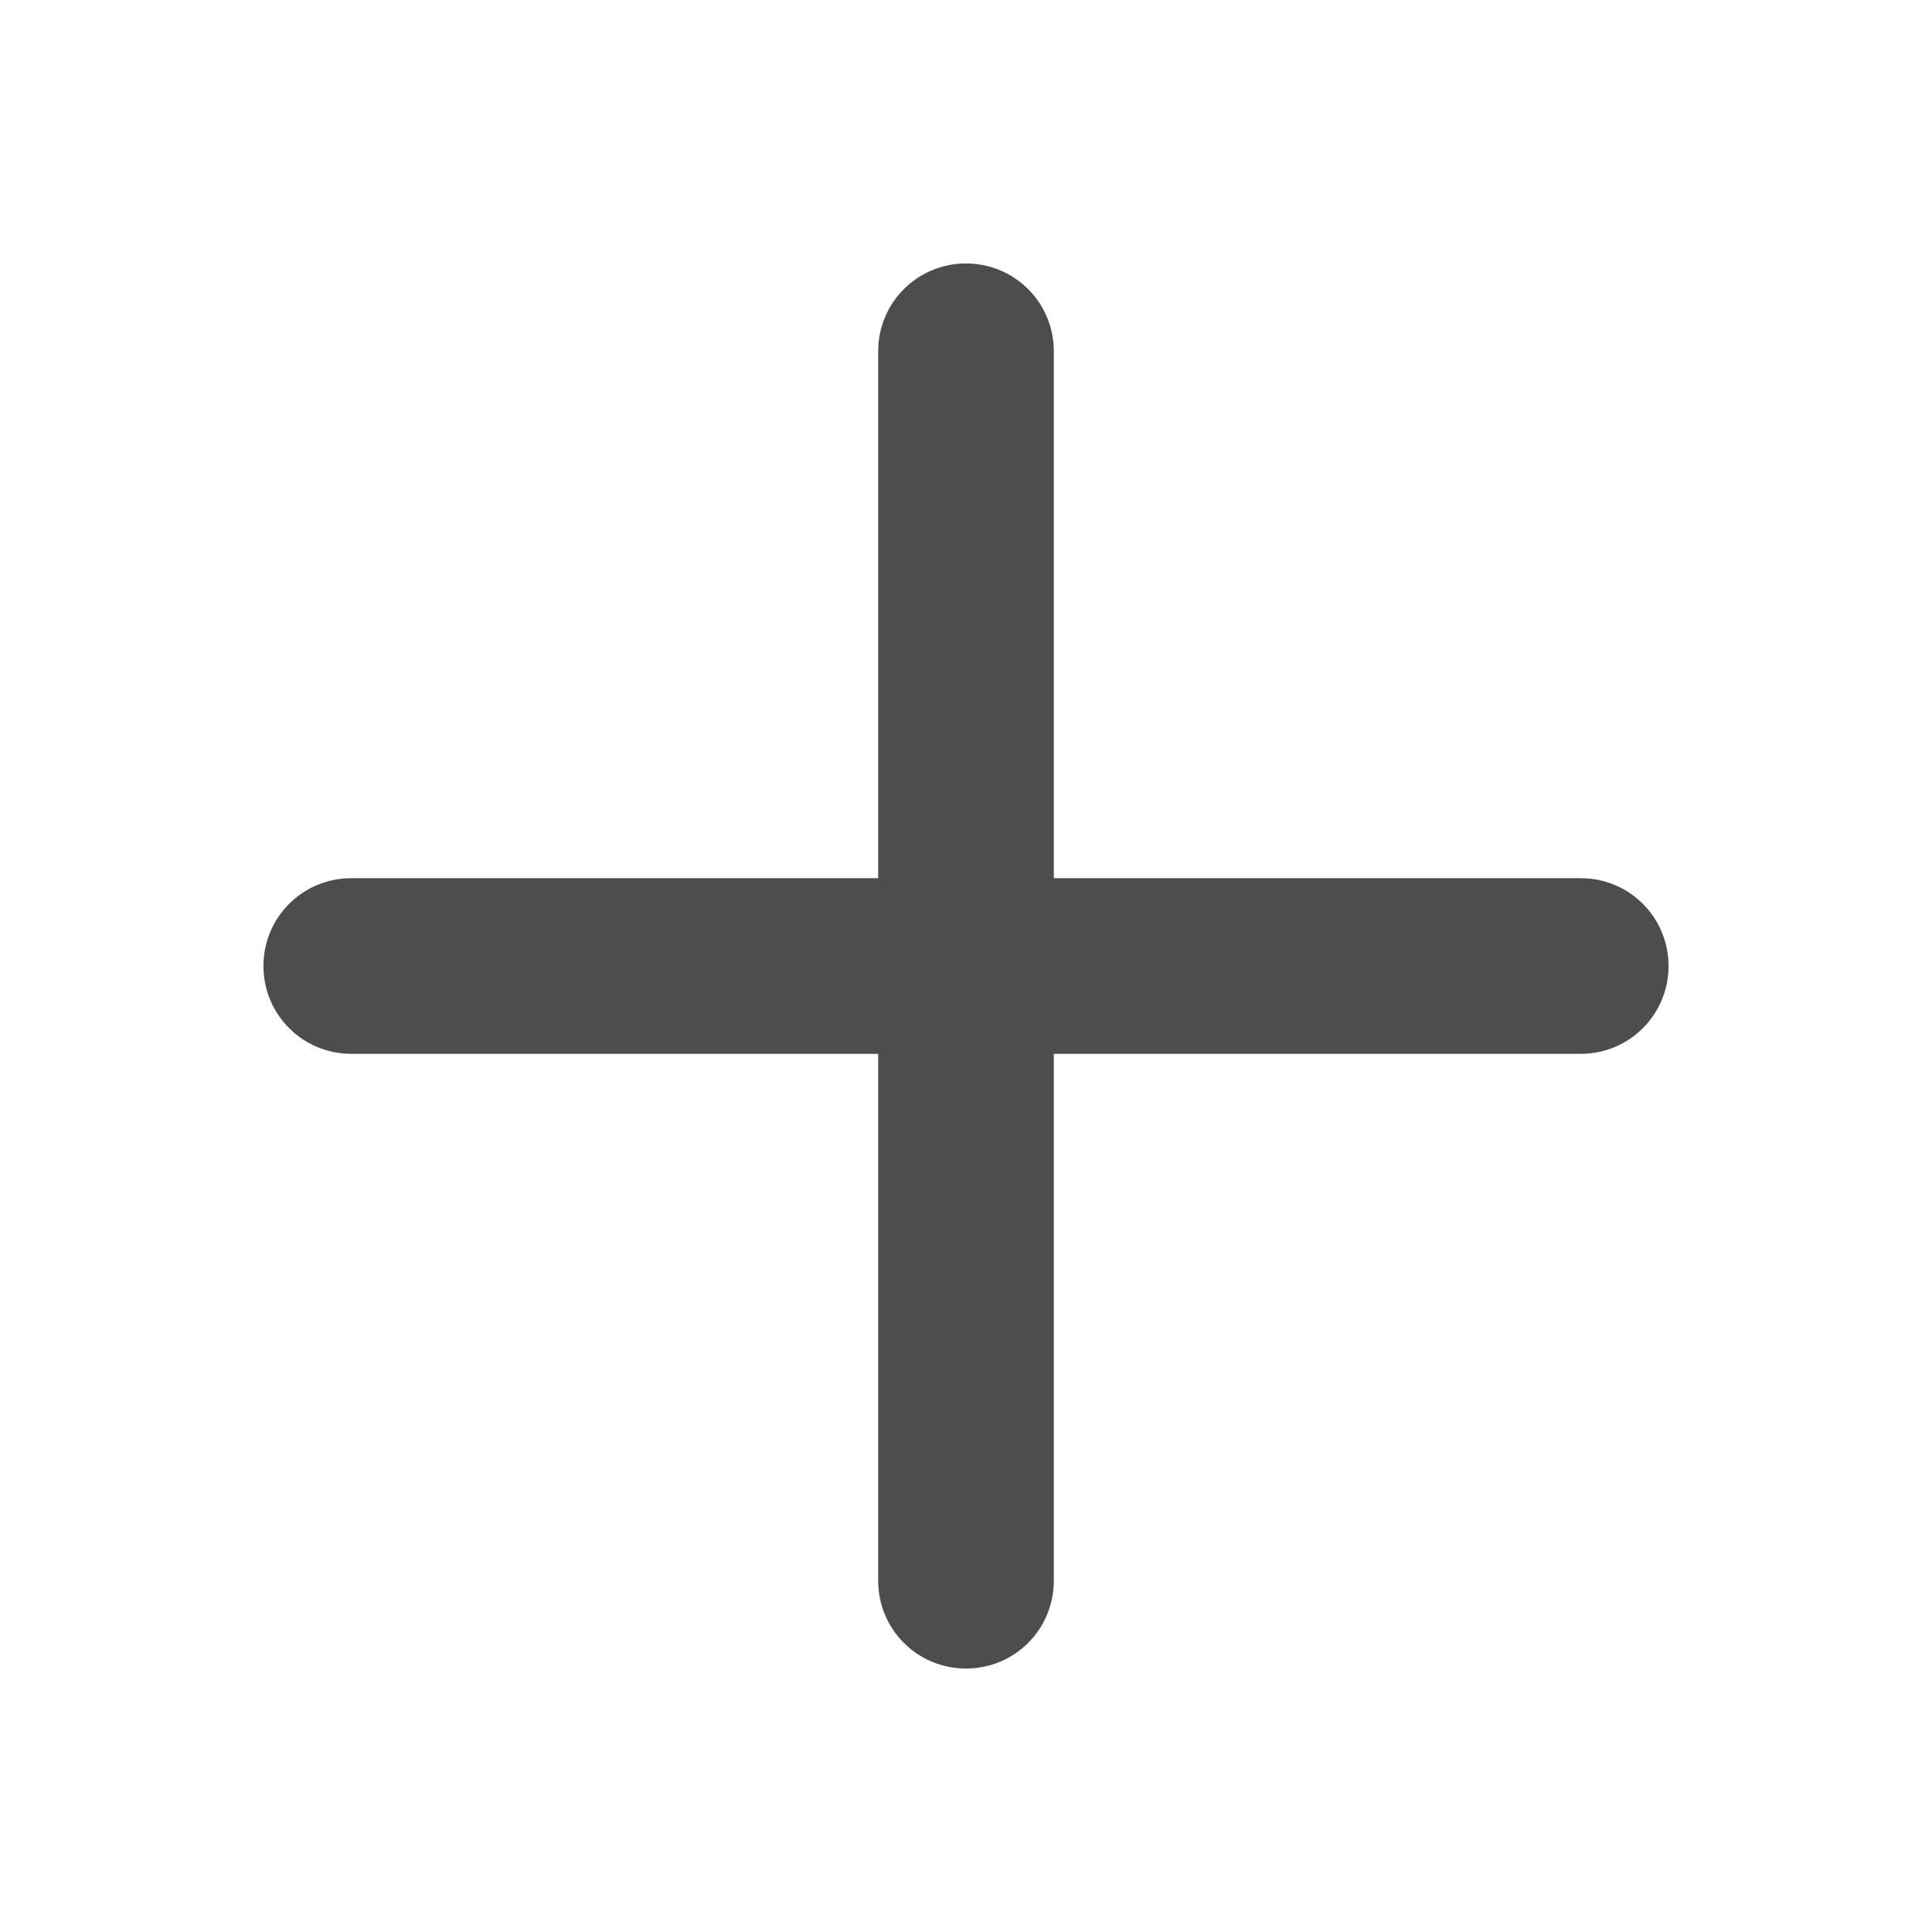
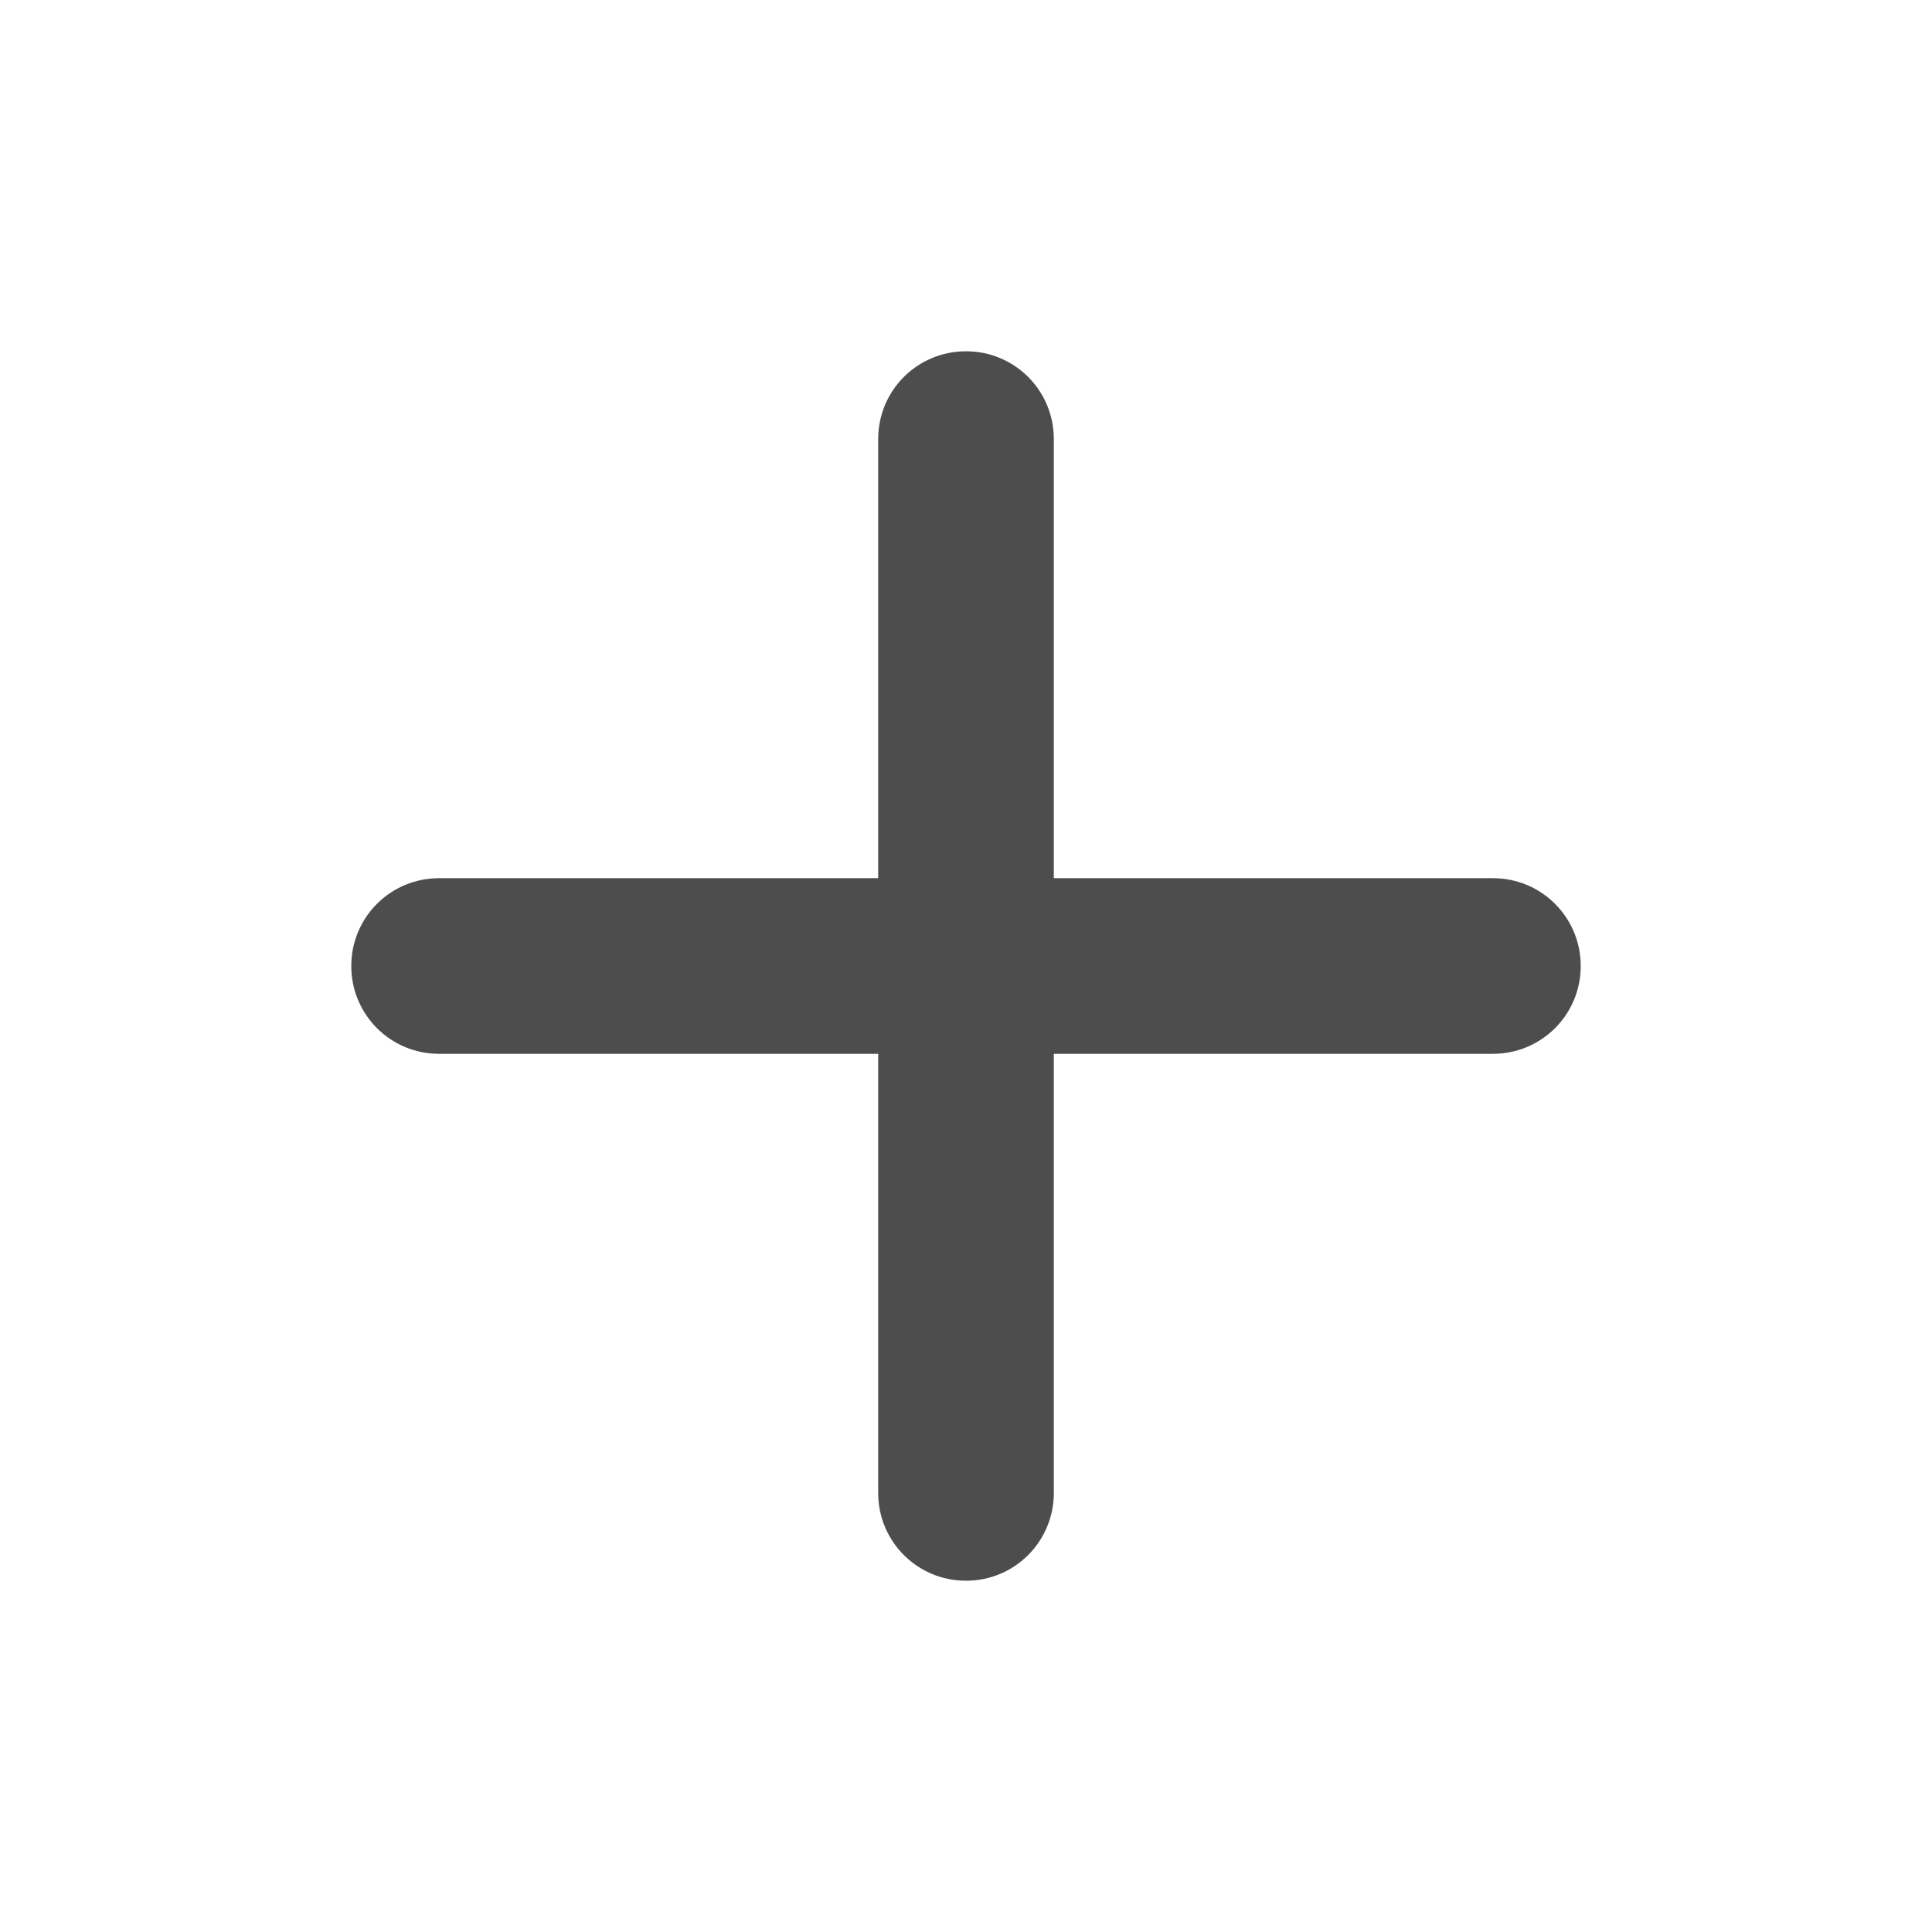
<svg xmlns="http://www.w3.org/2000/svg" width="22" height="22" viewBox="0 0 22 22" id="svg2" version="1.1">
  <defs id="defs3051">
    <style type="text/css" id="current-color-scheme">
    .ColorScheme-Text {
    color:#4d4d4d;
    }
    </style>
  </defs>
  <g id="layer1" transform="translate(0,-1030.362)">
-     <path style="fill:currentColor;fill-opacity:1;stroke:none" class="ColorScheme-Text" d="M 11 3 C 10.446 3 10 3.446 10 4 L 10 10 L 4 10 C 3.446 10 3 10.446 3 11 C 3 11.554 3.446 12 4 12 L 10 12 L 10 18 C 10 18.554 10.446 19 11 19 C 11.554 19 12 18.554 12 18 L 12 12 L 18 12 C 18.554 12 19 11.554 19 11 C 19 10.446 18.554 10 18 10 L 12 10 L 12 4 C 12 3.446 11.554 3 11 3 z " transform="translate(0,1030.362)" id="rect3198" />
+     <path style="color:#4d4d4d;fill:currentColor;fill-opacity:1;stroke:none" class="ColorScheme-Text" d="m 11,4 c -0.554,0 -1,0.446 -1,1 v 5 H 5 c -0.554,0 -1,0.446 -1,1 0,0.554 0.446,1 1,1 h 5 v 5 c 0,0.554 0.446,1 1,1 0.554,0 1,-0.446 1,-1 v -5 h 5 c 0.554,0 1,-0.446 1,-1 0,-0.554 -0.446,-1 -1,-1 H 12 V 5 C 12,4.446 11.554,4 11,4 Z" transform="translate(0,1030.362)" id="rect3198" />
  </g>
</svg>
